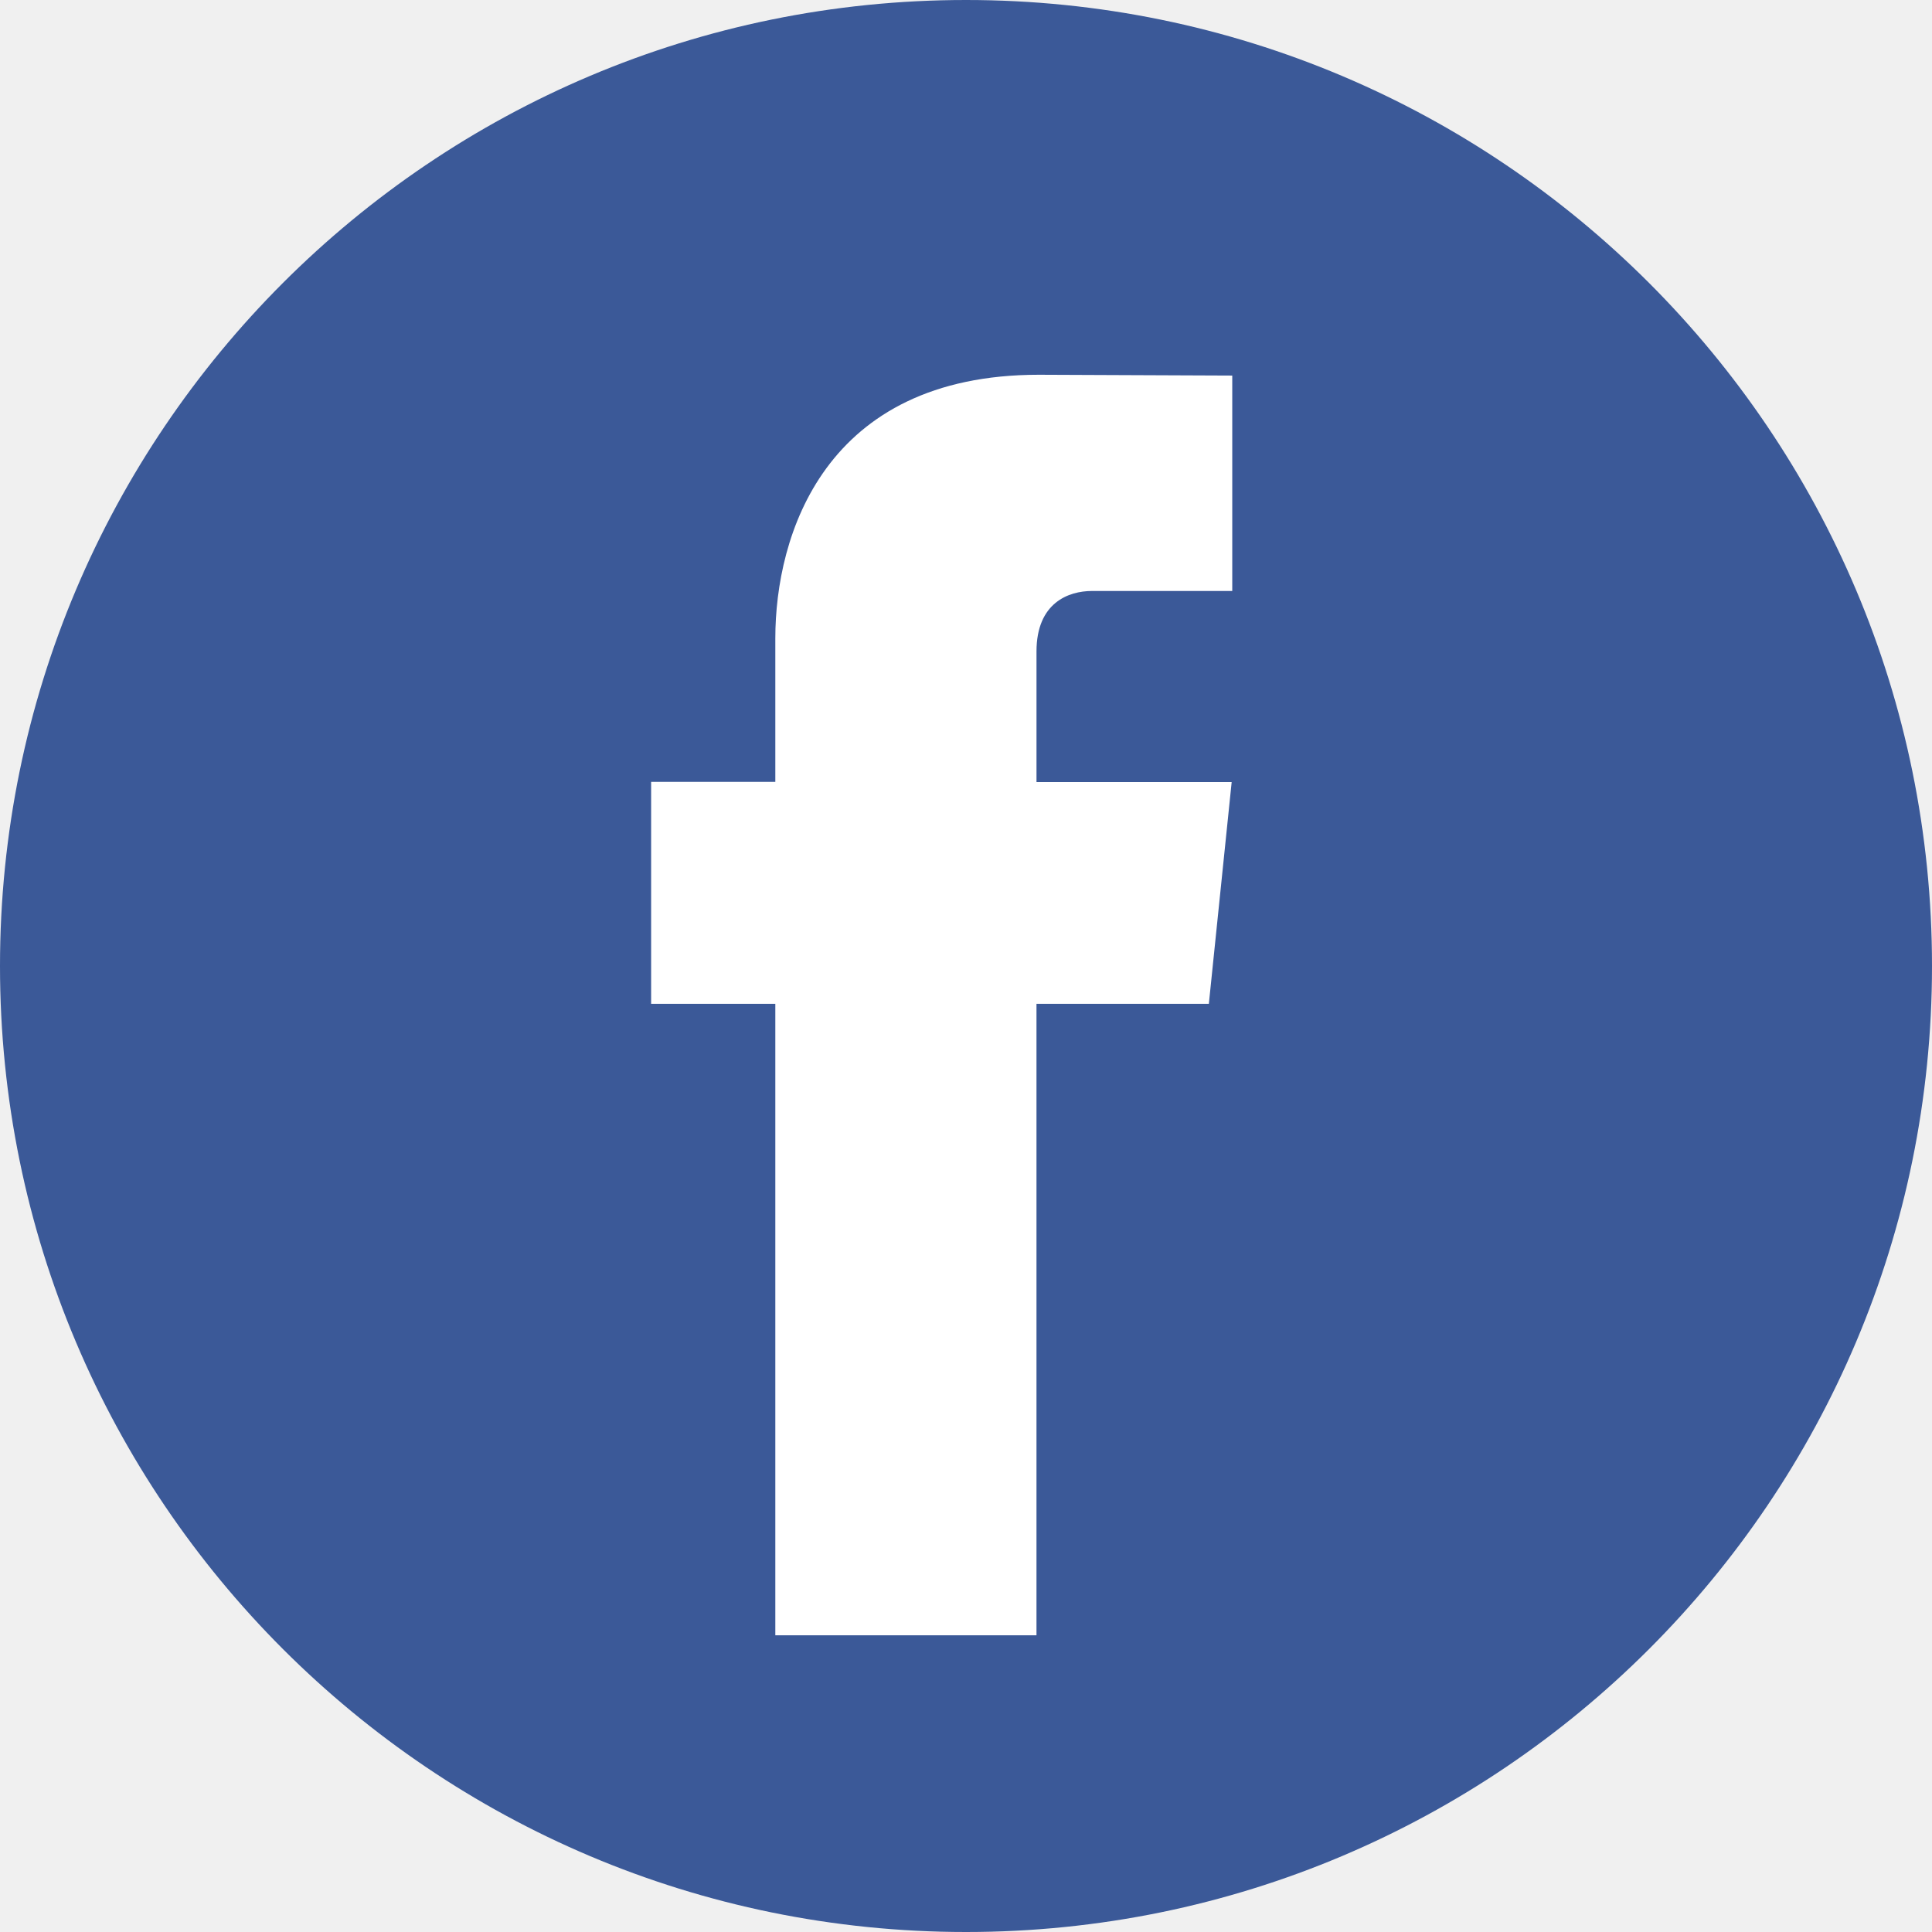
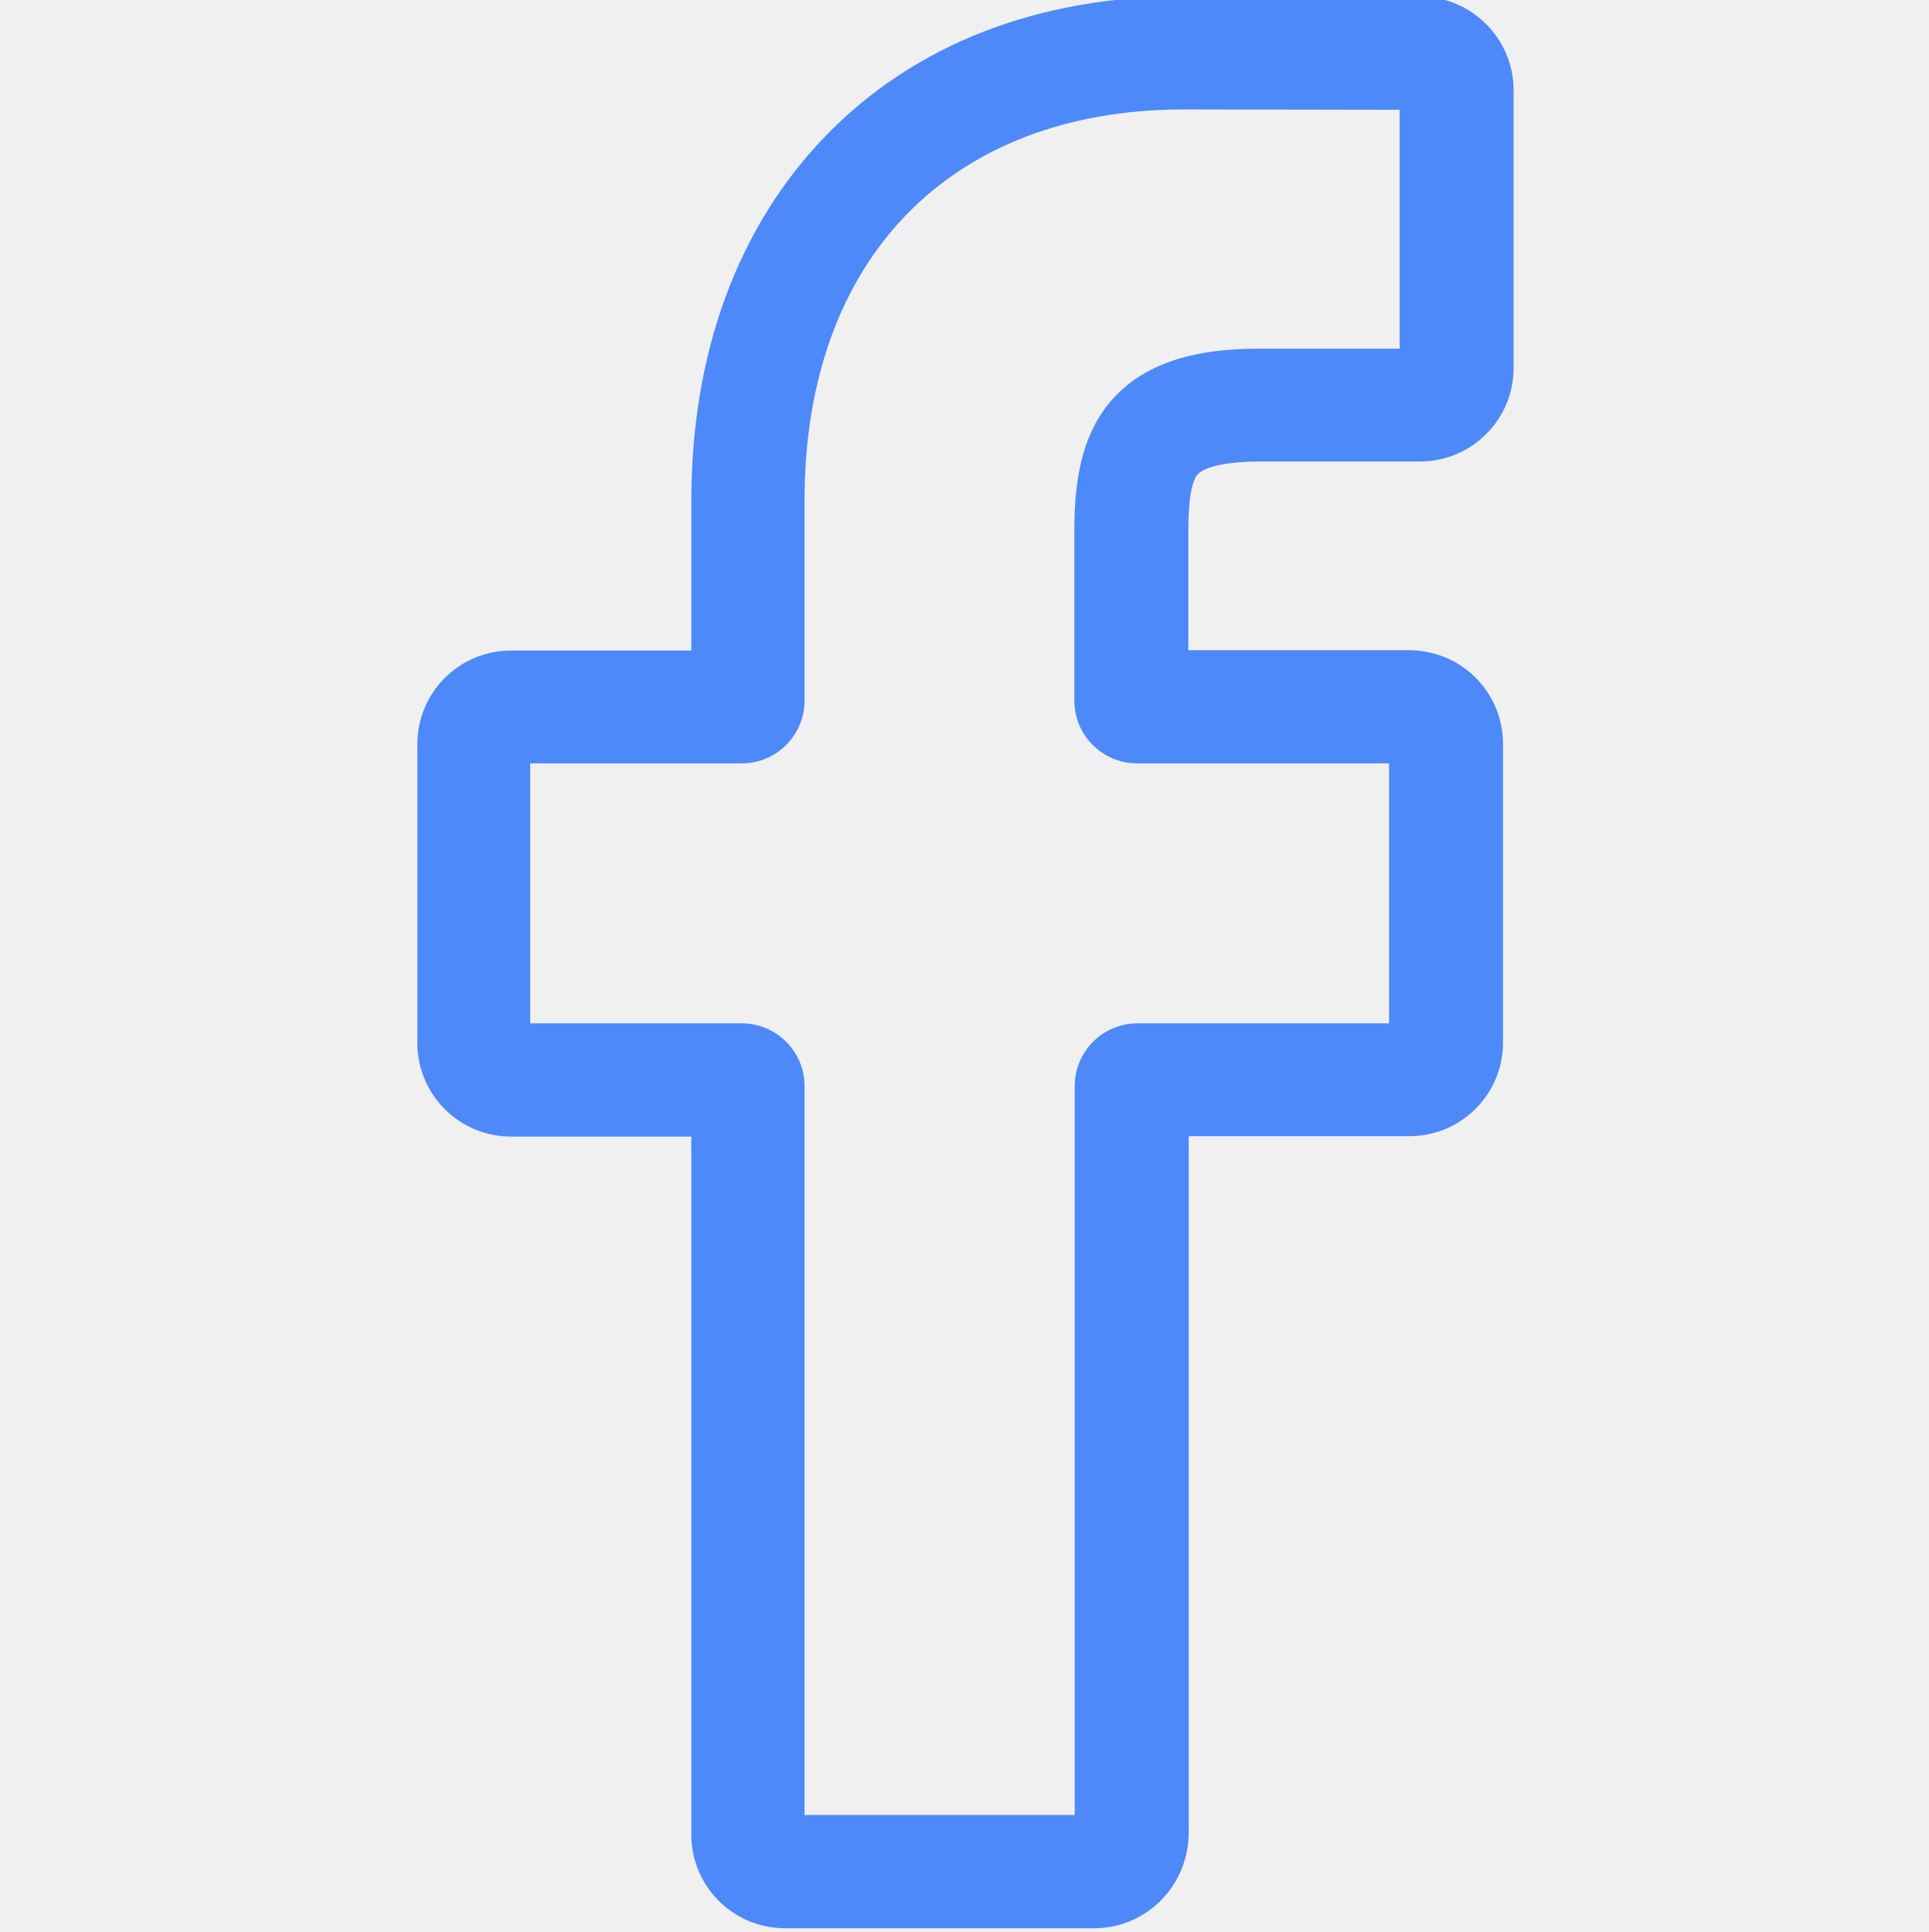
- <svg xmlns="http://www.w3.org/2000/svg" version="1.1" id="Capa_1" x="0px" y="0px" viewBox="0 0 112.196 112.196" style="enable-background:new 0 0 112.196 112.196;" xml:space="preserve">
-   <g>
-     <circle style="fill:#3B5998;" cx="56.098" cy="56.098" r="56.098" />
-     <path style="fill:#FFFFFF;" d="M70.201,58.294h-10.01v36.672H45.025V58.294h-7.213V45.406h7.213v-8.34   c0-5.964,2.833-15.303,15.301-15.303L71.56,21.81v12.51h-8.151c-1.337,0-3.217,0.668-3.217,3.513v7.585h11.334L70.201,58.294z" />
-   </g>
-   <g>
- </g>
-   <g>
- </g>
-   <g>
- </g>
-   <g>
- </g>
-   <g>
- </g>
-   <g>
- </g>
-   <g>
- </g>
-   <g>
- </g>
-   <g>
- </g>
-   <g>
- </g>
-   <g>
- </g>
-   <g>
- </g>
-   <g>
- </g>
-   <g>
- </g>
-   <g>
- </g>
+ <svg xmlns="http://www.w3.org/2000/svg" version="1.1" id="Слой_1" x="0px" y="0px" viewBox="0 0 511 512" style="enable-background:new 0 0 511 512;" xml:space="preserve">
+   <style type="text/css">
+ 	.st0{fill:#4E89FA;}
+ </style>
+   <path class="st0" d="M290,511h-82c-13.7,0-24.8-11.1-24.8-24.8V301.2h-47.8c-13.7,0-24.8-11.1-24.8-24.8v-79.2  c0-13.7,11.1-24.8,24.8-24.8h47.8v-39.7c0-39.3,12.4-72.8,35.7-96.8C242.4,11.7,275.2-1,313.8-1l62.5,0.1  c13.7,0,24.8,11.2,24.8,24.8v73.6c0,13.7-11.1,24.8-24.8,24.8l-42.1,0c-12.8,0-16.1,2.6-16.8,3.4c-1.2,1.3-2.5,5-2.5,15.2v31.4h58.3  c4.4,0,8.6,1.1,12.3,3.1c7.9,4.4,12.8,12.7,12.8,21.7l0,79.2c0,13.7-11.1,24.8-24.8,24.8h-58.5v184.9C314.8,499.9,303.7,511,290,511  z M213.2,481h71.6V287.8c0-9.1,7.4-16.6,16.6-16.6h66.7l0-68.9h-66.8c-9.1,0-16.6-7.4-16.6-16.6V141c0-11.7,1.2-25.1,10-35.1  c10.7-12.1,27.6-13.5,39.3-13.5l36.9,0V29.1L313.8,29c-62,0-100.6,39.7-100.6,103.6v53.1c0,9.1-7.4,16.6-16.6,16.6h-56.1v68.9h56.1  c9.1,0,16.6,7.4,16.6,16.6V481z M376.3,29.1L376.3,29.1L376.3,29.1z" />
</svg>
